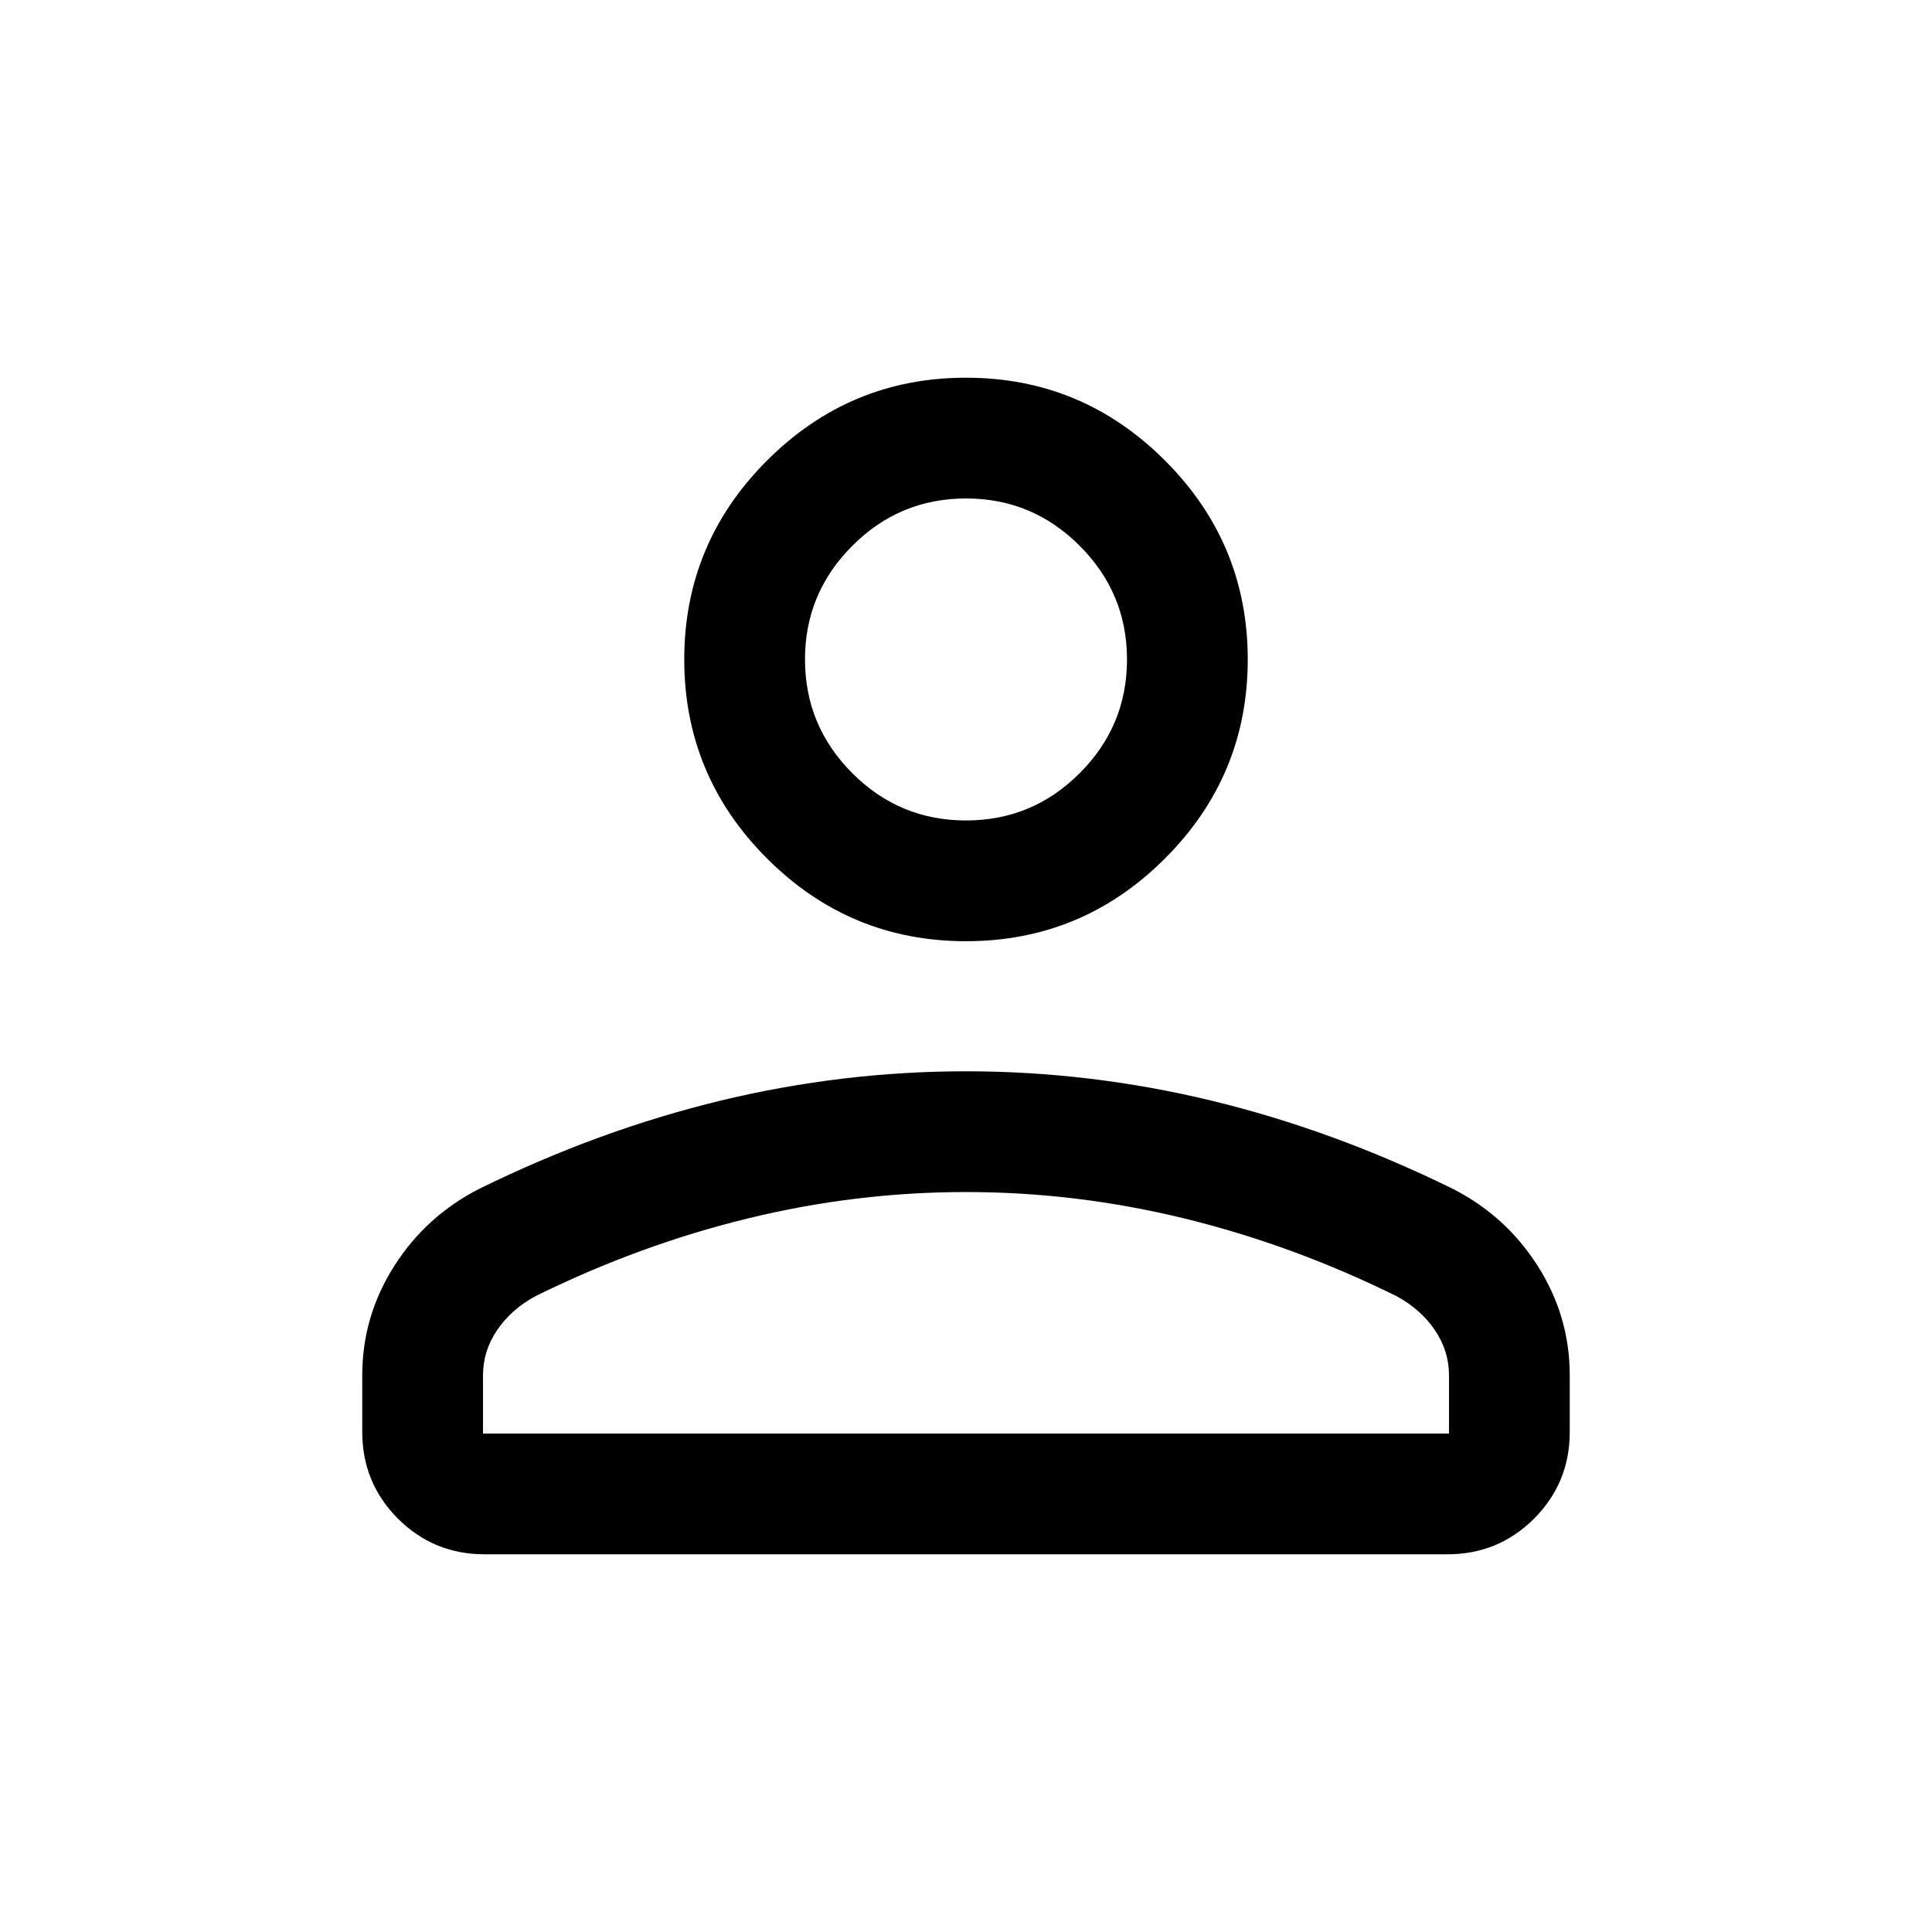
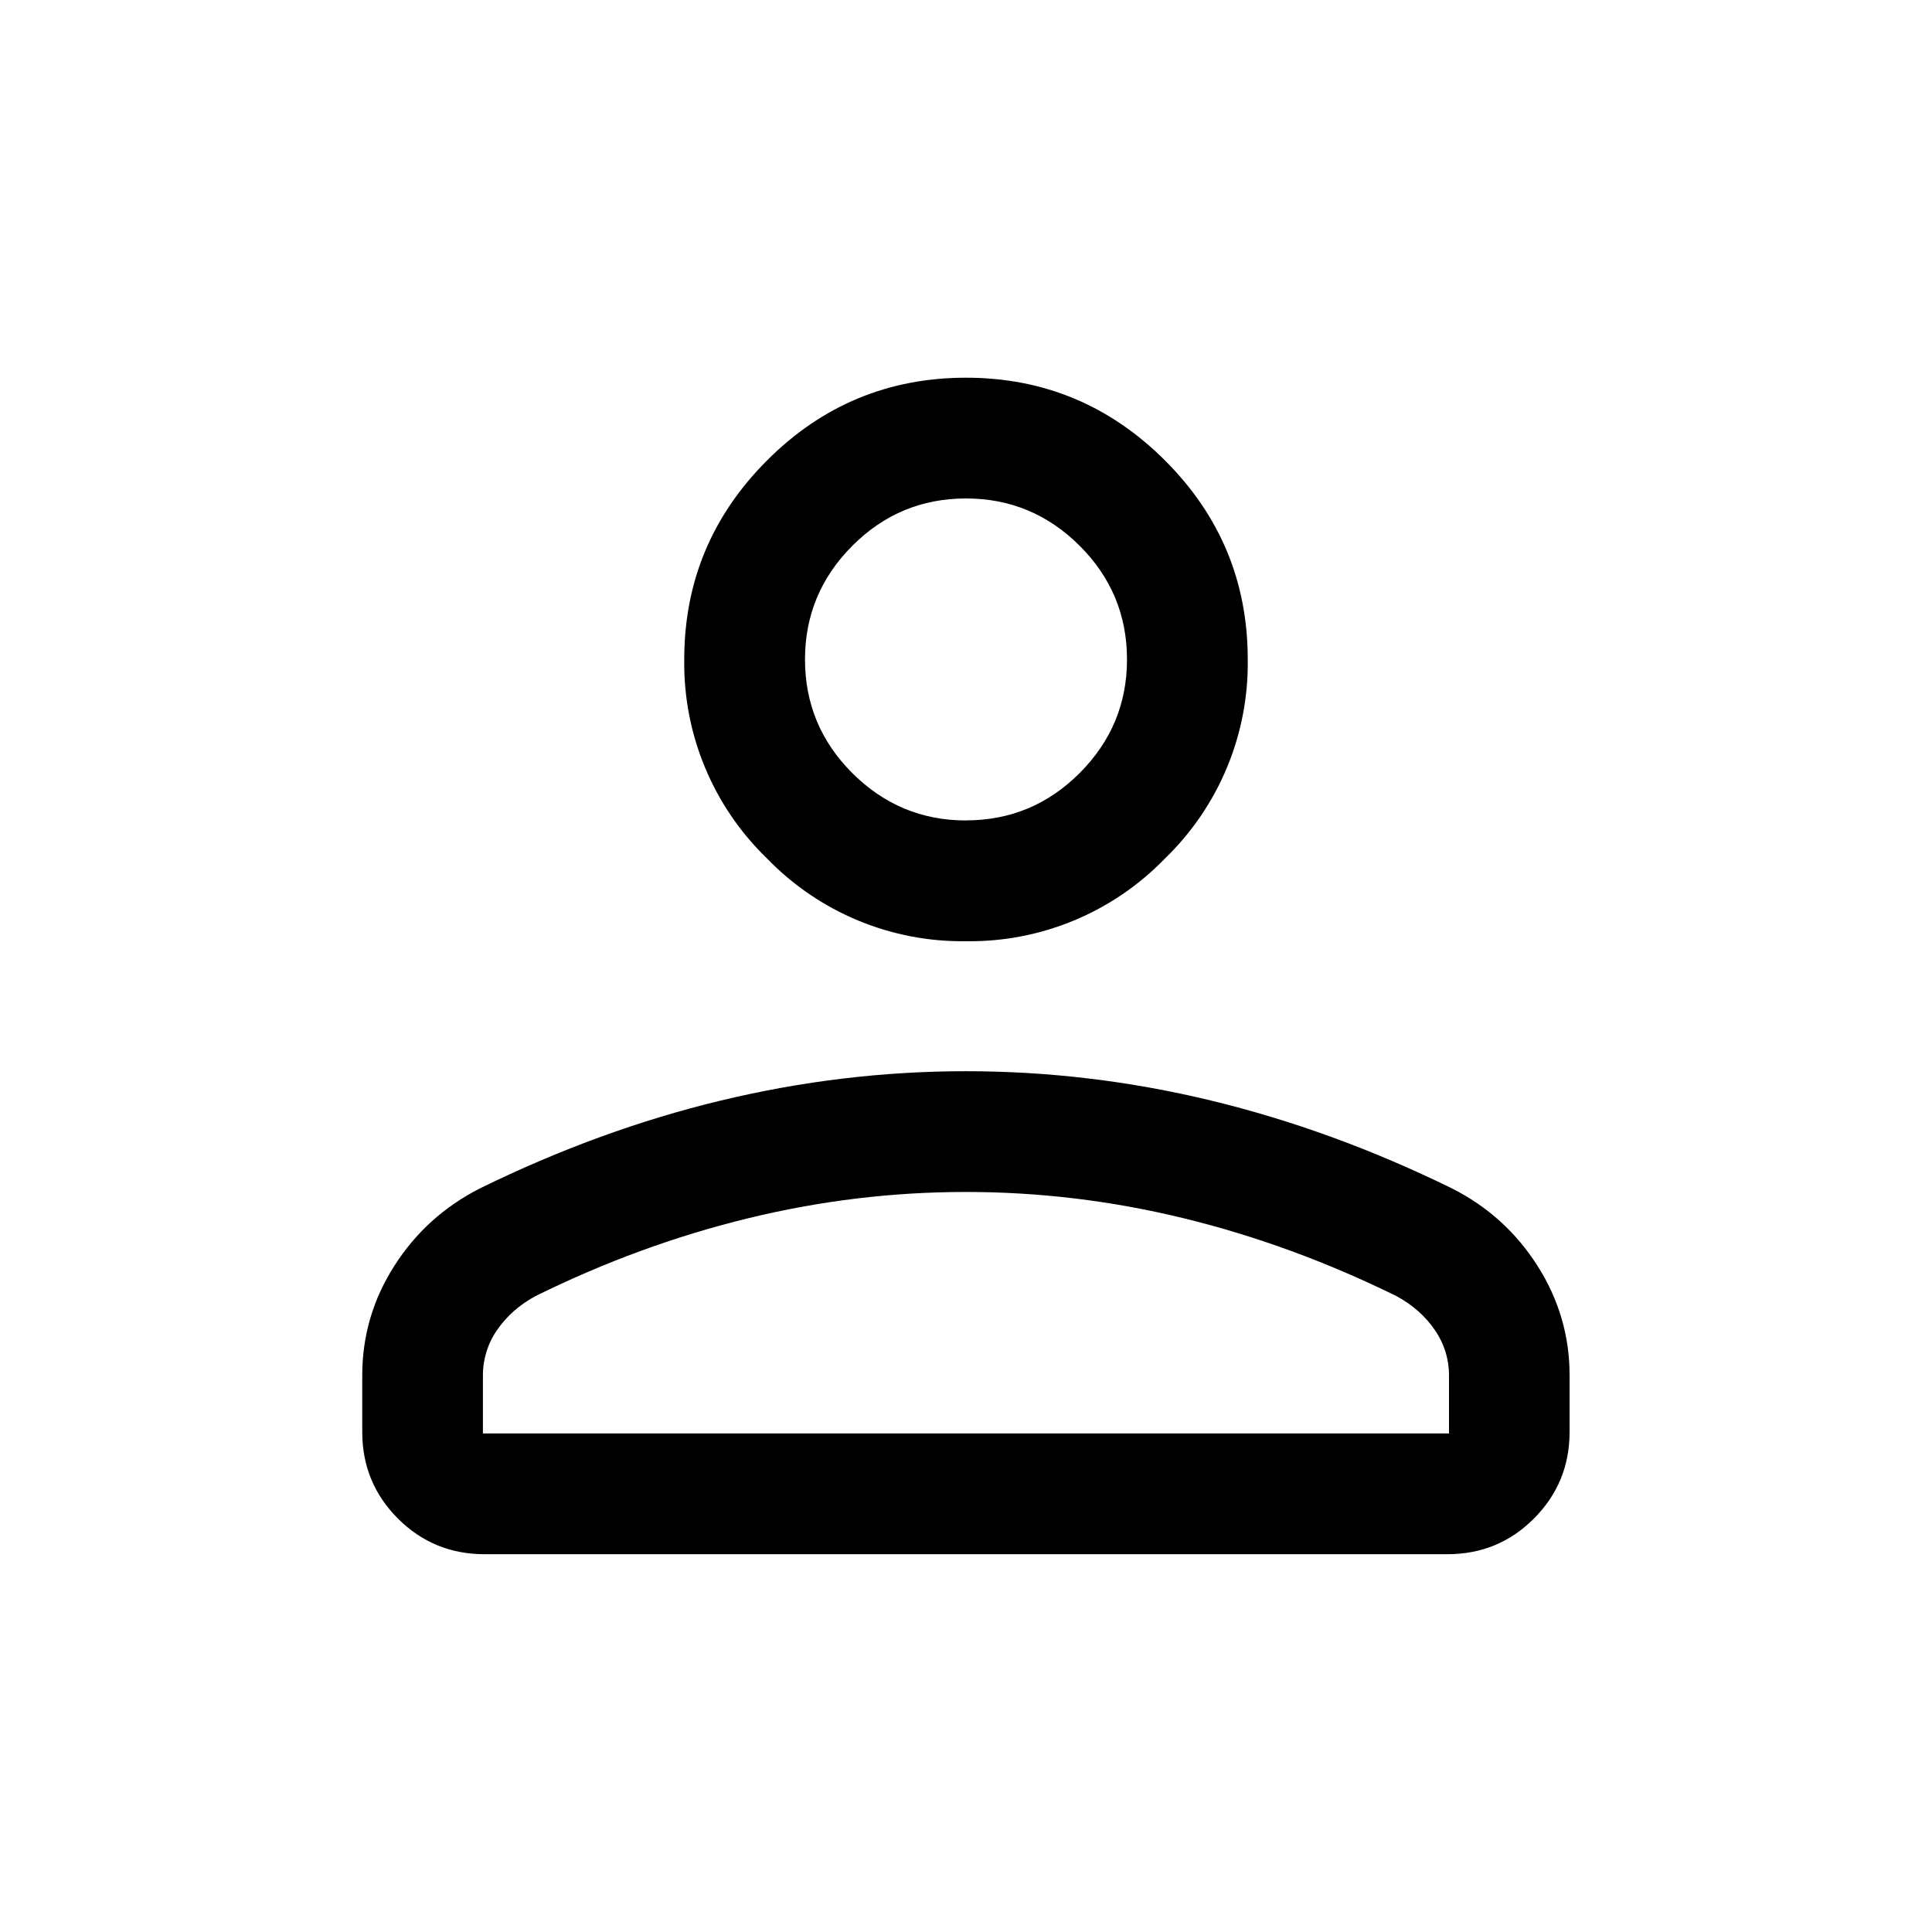
- <svg xmlns="http://www.w3.org/2000/svg" width="24" height="24" viewBox="0 0 24 24" fill="none">
-   <mask id="mask0_253_4748" style="mask-type:alpha" maskUnits="userSpaceOnUse" x="0" y="0" width="24" height="24">
-     <rect width="24" height="24" fill="#D9D9D9" />
+ <svg xmlns="http://www.w3.org/2000/svg" width="24" height="24" fill="none">
+   <mask id="A" maskUnits="userSpaceOnUse" x="0" y="0" width="24" height="24" mask-type="alpha">
+     <path fill="#d9d9d9" d="M0 0h24v24H0z" />
  </mask>
-   <g mask="url(#mask0_253_4748)">
-     <path d="M12 11.692C11.037 11.692 10.214 11.35 9.528 10.664C8.843 9.979 8.5 9.155 8.5 8.192C8.5 7.23 8.843 6.406 9.528 5.721C10.214 5.035 11.037 4.692 12 4.692C12.963 4.692 13.786 5.035 14.472 5.721C15.157 6.406 15.5 7.23 15.5 8.192C15.5 9.155 15.157 9.979 14.472 10.664C13.786 11.35 12.963 11.692 12 11.692ZM4.5 17.789V17.085C4.5 16.595 4.633 16.142 4.899 15.724C5.165 15.307 5.521 14.986 5.965 14.762C6.954 14.277 7.951 13.914 8.957 13.671C9.963 13.429 10.977 13.308 12 13.308C13.023 13.308 14.037 13.429 15.043 13.671C16.049 13.914 17.046 14.277 18.035 14.762C18.48 14.986 18.835 15.307 19.101 15.724C19.367 16.142 19.5 16.595 19.5 17.085V17.789C19.5 18.21 19.352 18.569 19.057 18.865C18.761 19.16 18.403 19.308 17.981 19.308H6.019C5.597 19.308 5.239 19.16 4.943 18.865C4.648 18.569 4.5 18.21 4.5 17.789ZM6 17.808H18V17.085C18 16.882 17.941 16.695 17.824 16.522C17.707 16.35 17.547 16.209 17.346 16.1C16.485 15.676 15.606 15.354 14.711 15.136C13.815 14.917 12.912 14.808 12 14.808C11.088 14.808 10.185 14.917 9.289 15.136C8.394 15.354 7.515 15.676 6.654 16.1C6.453 16.209 6.293 16.35 6.176 16.522C6.059 16.695 6 16.882 6 17.085V17.808ZM12 10.192C12.55 10.192 13.021 9.997 13.412 9.605C13.804 9.213 14 8.742 14 8.192C14 7.642 13.804 7.172 13.412 6.78C13.021 6.388 12.55 6.192 12 6.192C11.45 6.192 10.979 6.388 10.588 6.78C10.196 7.172 10 7.642 10 8.192C10 8.742 10.196 9.213 10.588 9.605C10.979 9.997 11.45 10.192 12 10.192Z" fill="black" />
+   <g mask="url(#A)">
+     <path d="M12 11.692a3.37 3.37 0 0 1-2.472-1.028A3.37 3.37 0 0 1 8.5 8.192c0-.963.343-1.786 1.028-2.472S11.038 4.692 12 4.692s1.786.343 2.472 1.028S15.5 7.23 15.5 8.192a3.37 3.37 0 0 1-1.028 2.472A3.37 3.37 0 0 1 12 11.692zm-7.5 6.096v-.704c0-.49.133-.943.399-1.36s.622-.738 1.066-.963c.988-.484 1.985-.848 2.991-1.09s2.02-.364 3.043-.364 2.037.121 3.043.364 2.003.606 2.991 1.09c.445.224.8.545 1.066.963s.399.871.399 1.36v.704c0 .422-.148.78-.443 1.076s-.654.443-1.076.443H6.019c-.422 0-.781-.148-1.076-.443S4.5 18.21 4.5 17.789zm1.5.019h12v-.723a.98.98 0 0 0-.176-.562c-.117-.172-.277-.313-.478-.422-.862-.424-1.74-.746-2.636-.965s-1.799-.328-2.711-.328-1.815.109-2.711.328-1.774.54-2.635.965c-.201.109-.36.25-.478.422a.98.98 0 0 0-.176.563v.723zm6-7.616c.55 0 1.021-.196 1.412-.588S14 8.742 14 8.192s-.196-1.021-.588-1.412-.862-.588-1.412-.588-1.021.196-1.412.588S10 7.642 10 8.192s.196 1.021.588 1.412.862.588 1.412.588z" fill="#000" />
  </g>
</svg>
